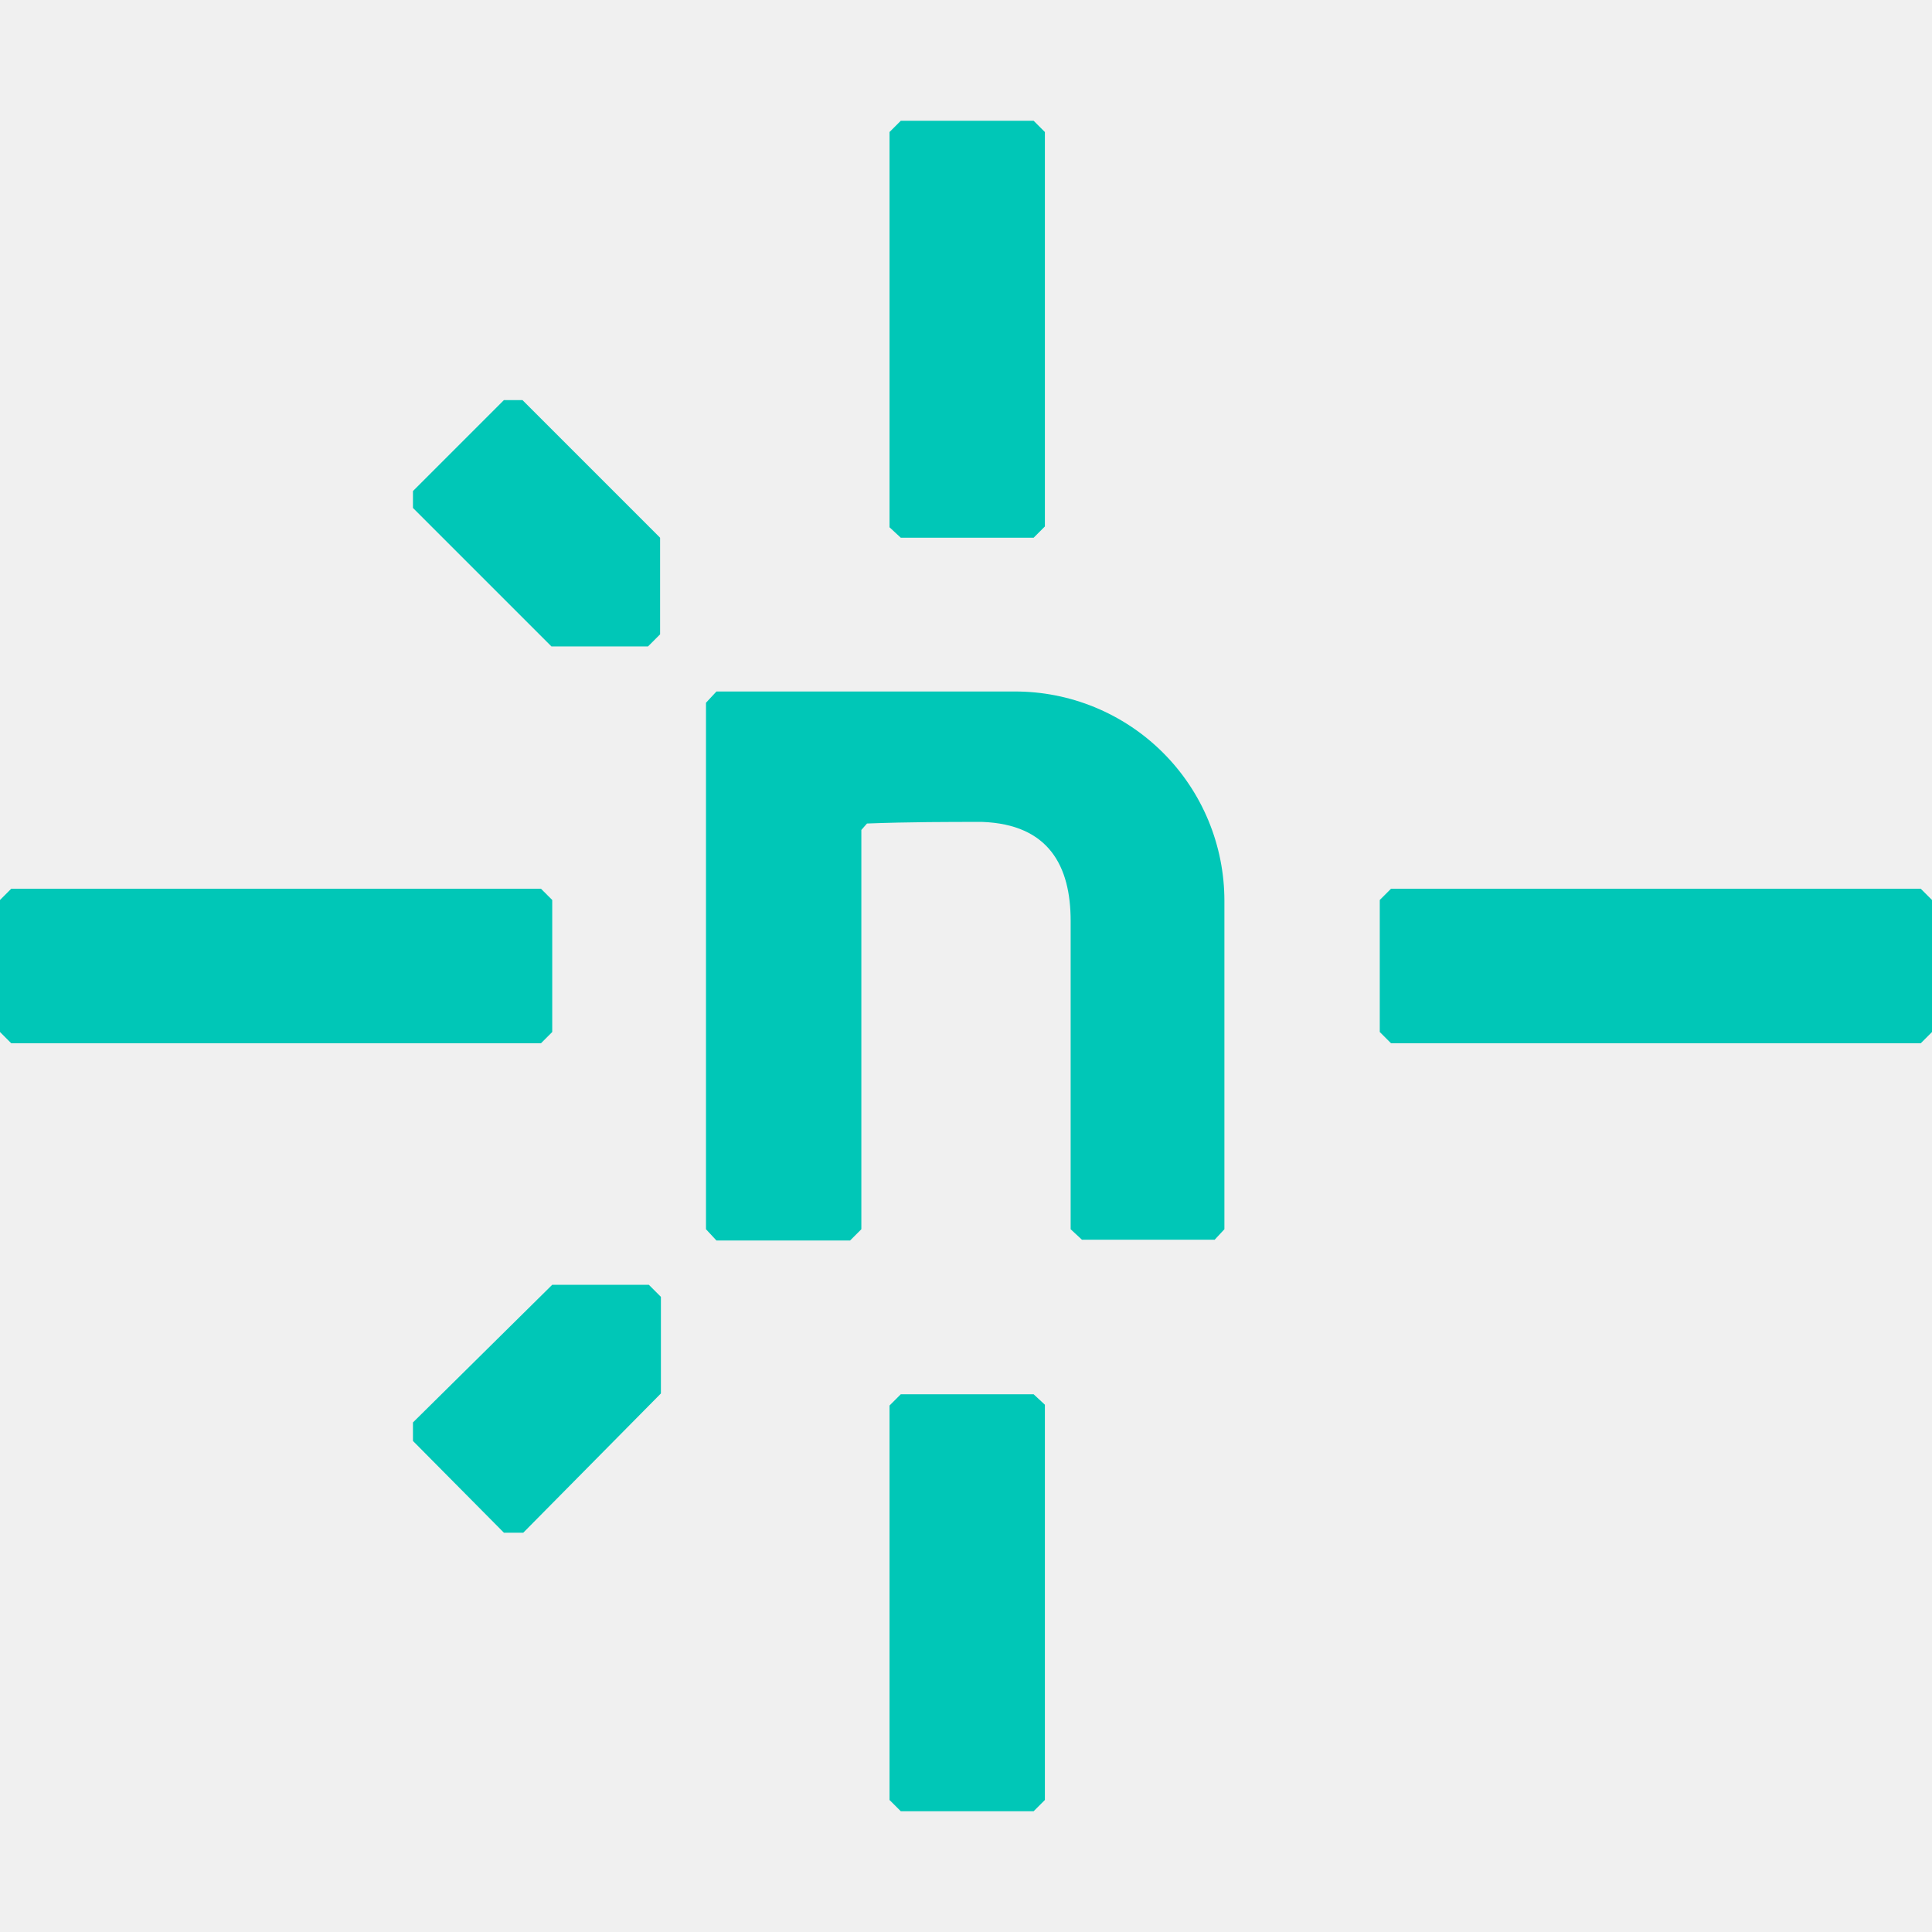
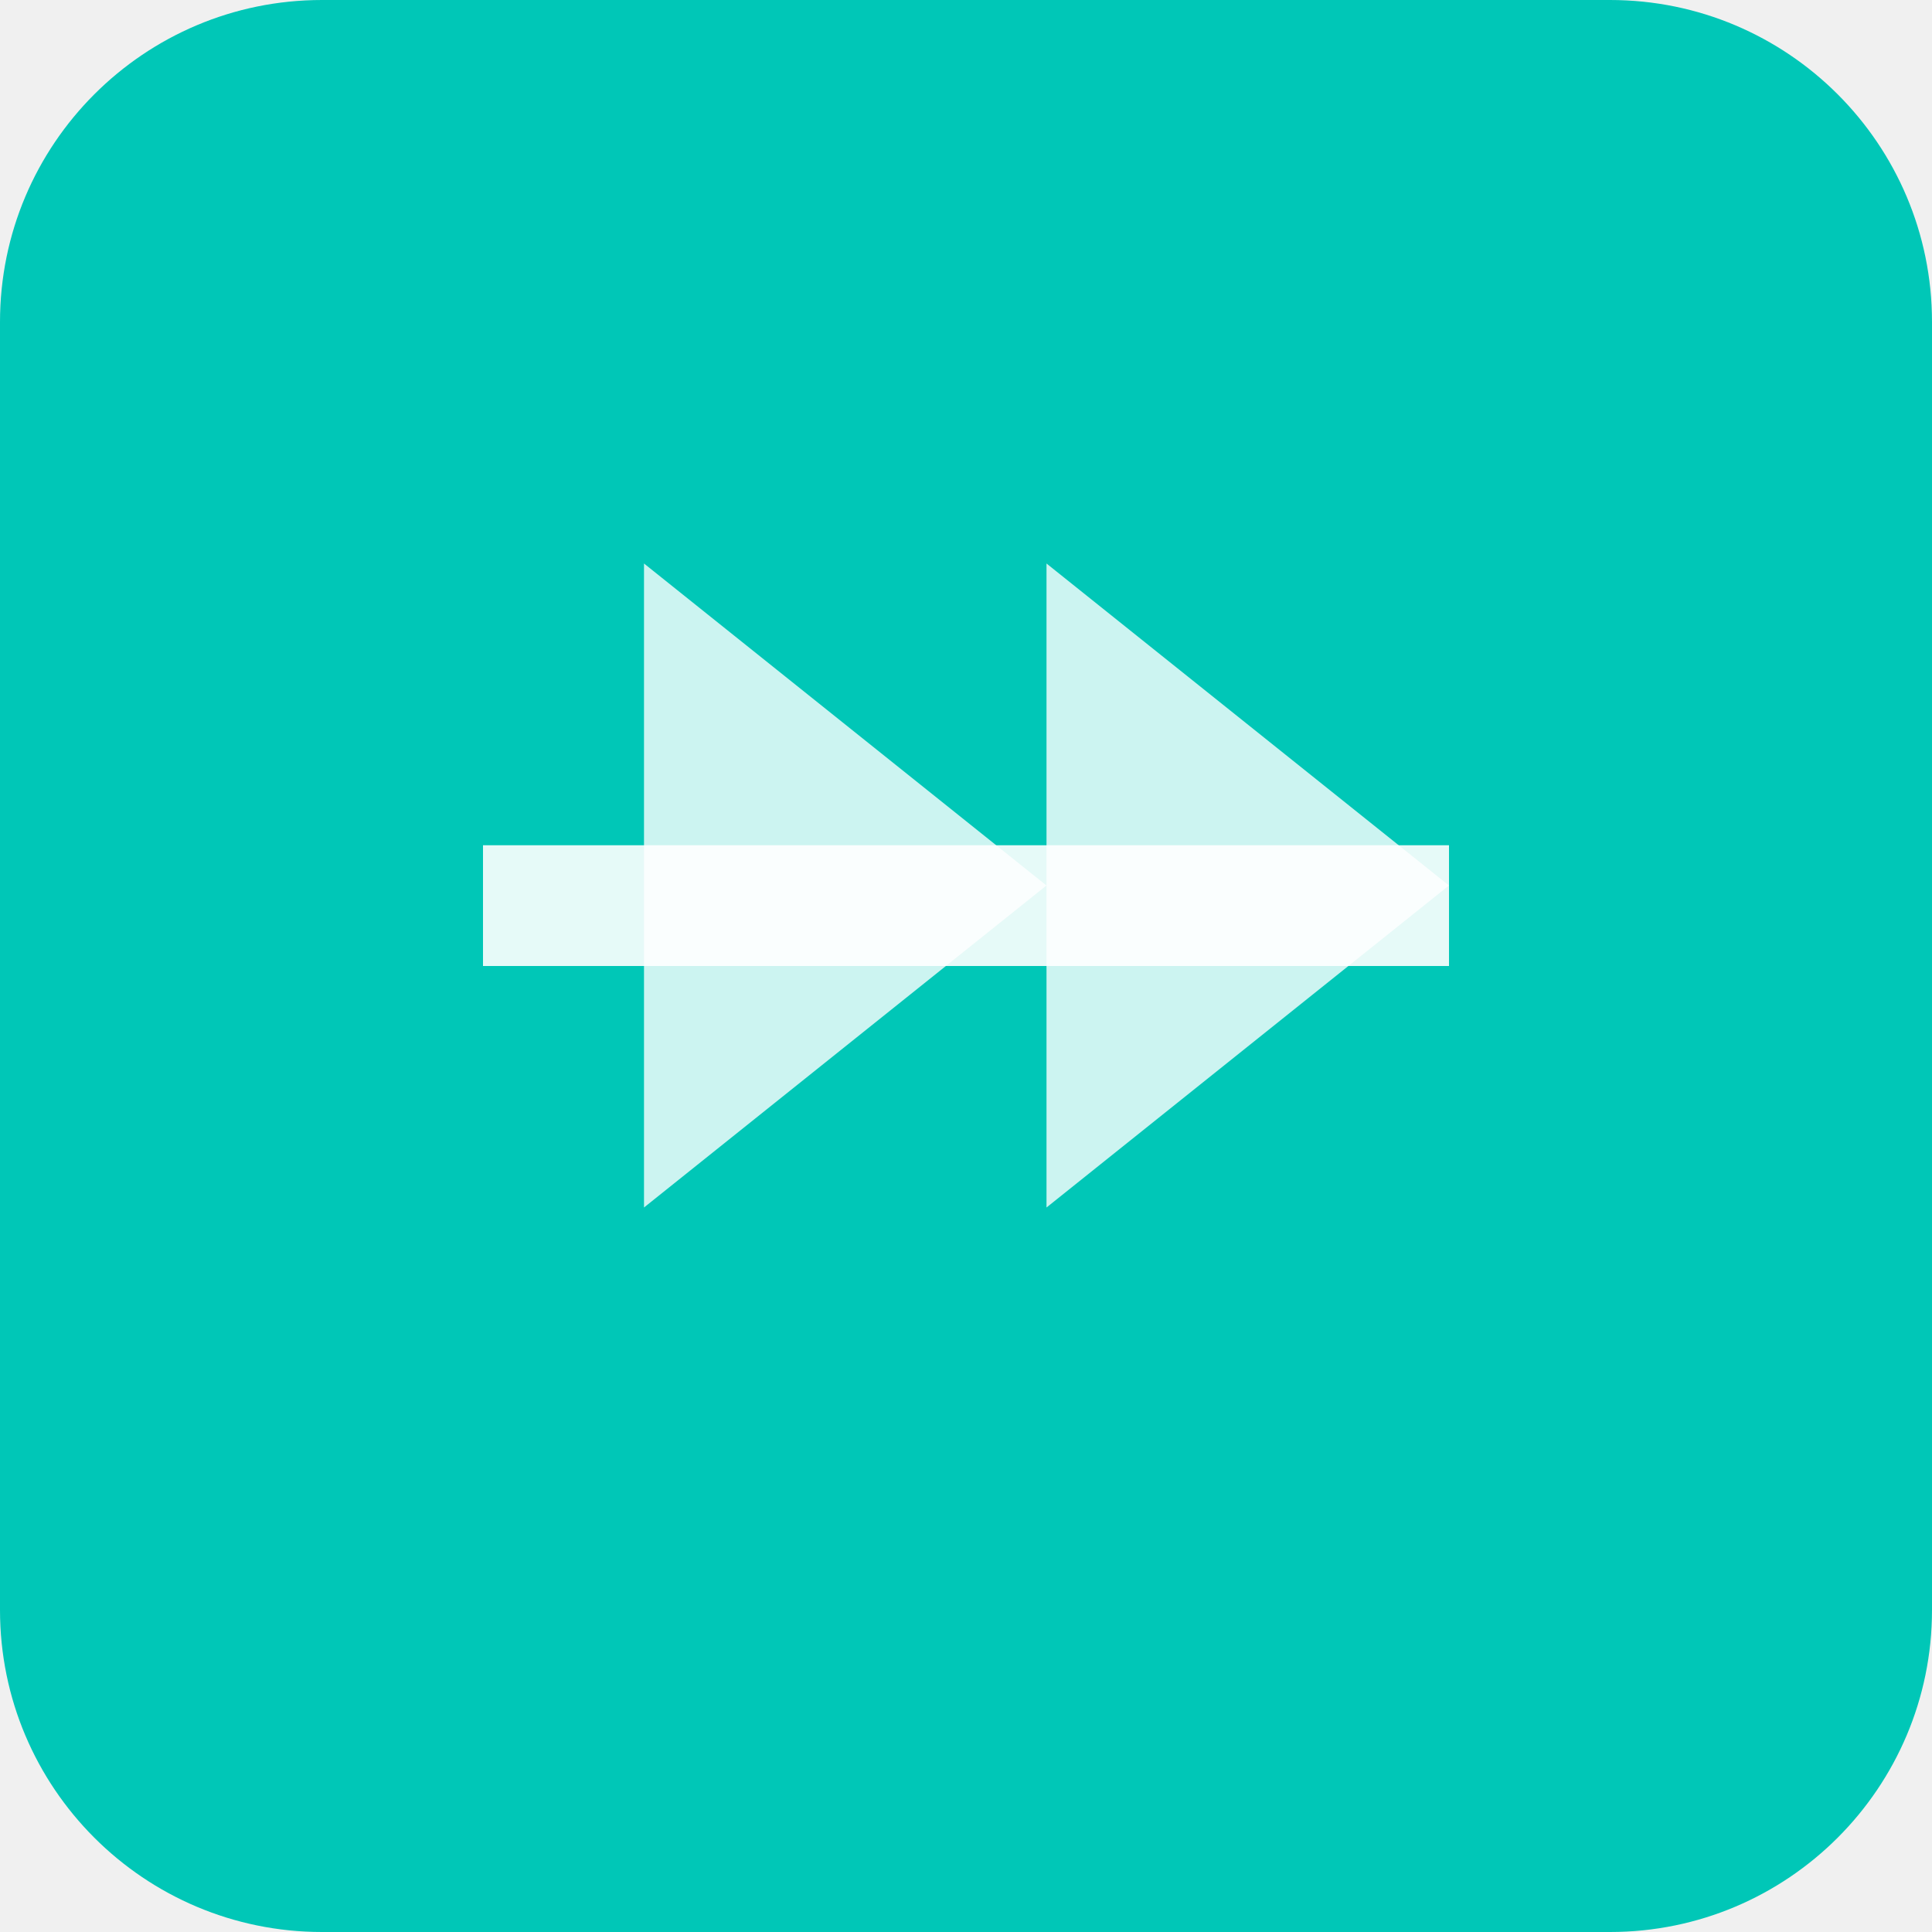
- <svg xmlns="http://www.w3.org/2000/svg" role="img" viewBox="0 0 24 24" fill="#00C7B7">
-   <path d="M6.49 19.04h-.23L5.13 17.9v-.23l1.73-1.71h1.2l.15.15v1.2L6.5 19.04ZM5.13 6.31V6.1l1.13-1.13h.23L8.2 6.68v1.2l-.15.15h-1.2L5.13 6.31Zm9.96 9.09h-1.65l-.14-.13v-3.83c0-.68-.27-1.2-1.1-1.23-.42 0-.9 0-1.43.02l-.07.08v4.96l-.14.14H8.9l-.13-.14V8.73l.13-.14h3.7a2.6 2.6 0 0 1 2.61 2.6v4.08l-.13.14Zm-8.37-2.44H.14L0 12.82v-1.64l.14-.14h6.58l.14.14v1.64l-.14.14Zm17.14 0h-6.58l-.14-.14v-1.64l.14-.14h6.58l.14.14v1.64l-.14.14ZM11.05 6.55V1.64l.14-.14h1.65l.14.14v4.9l-.14.14h-1.65l-.14-.13Zm0 15.81v-4.9l.14-.14h1.65l.14.13v4.91l-.14.14h-1.65l-.14-.14Z" />
+ <svg xmlns="http://www.w3.org/2000/svg" viewBox="0 0 24 24">
+   <rect width="24" height="24" rx="4" fill="#00C7B7" />
+   <path d="M8 7l5 4-5 4V7zm5 0l5 4-5 4V7z" fill="white" opacity="0.8" />
+   <rect x="6" y="10.5" width="12" height="1.5" fill="white" opacity="0.9" />
</svg>
